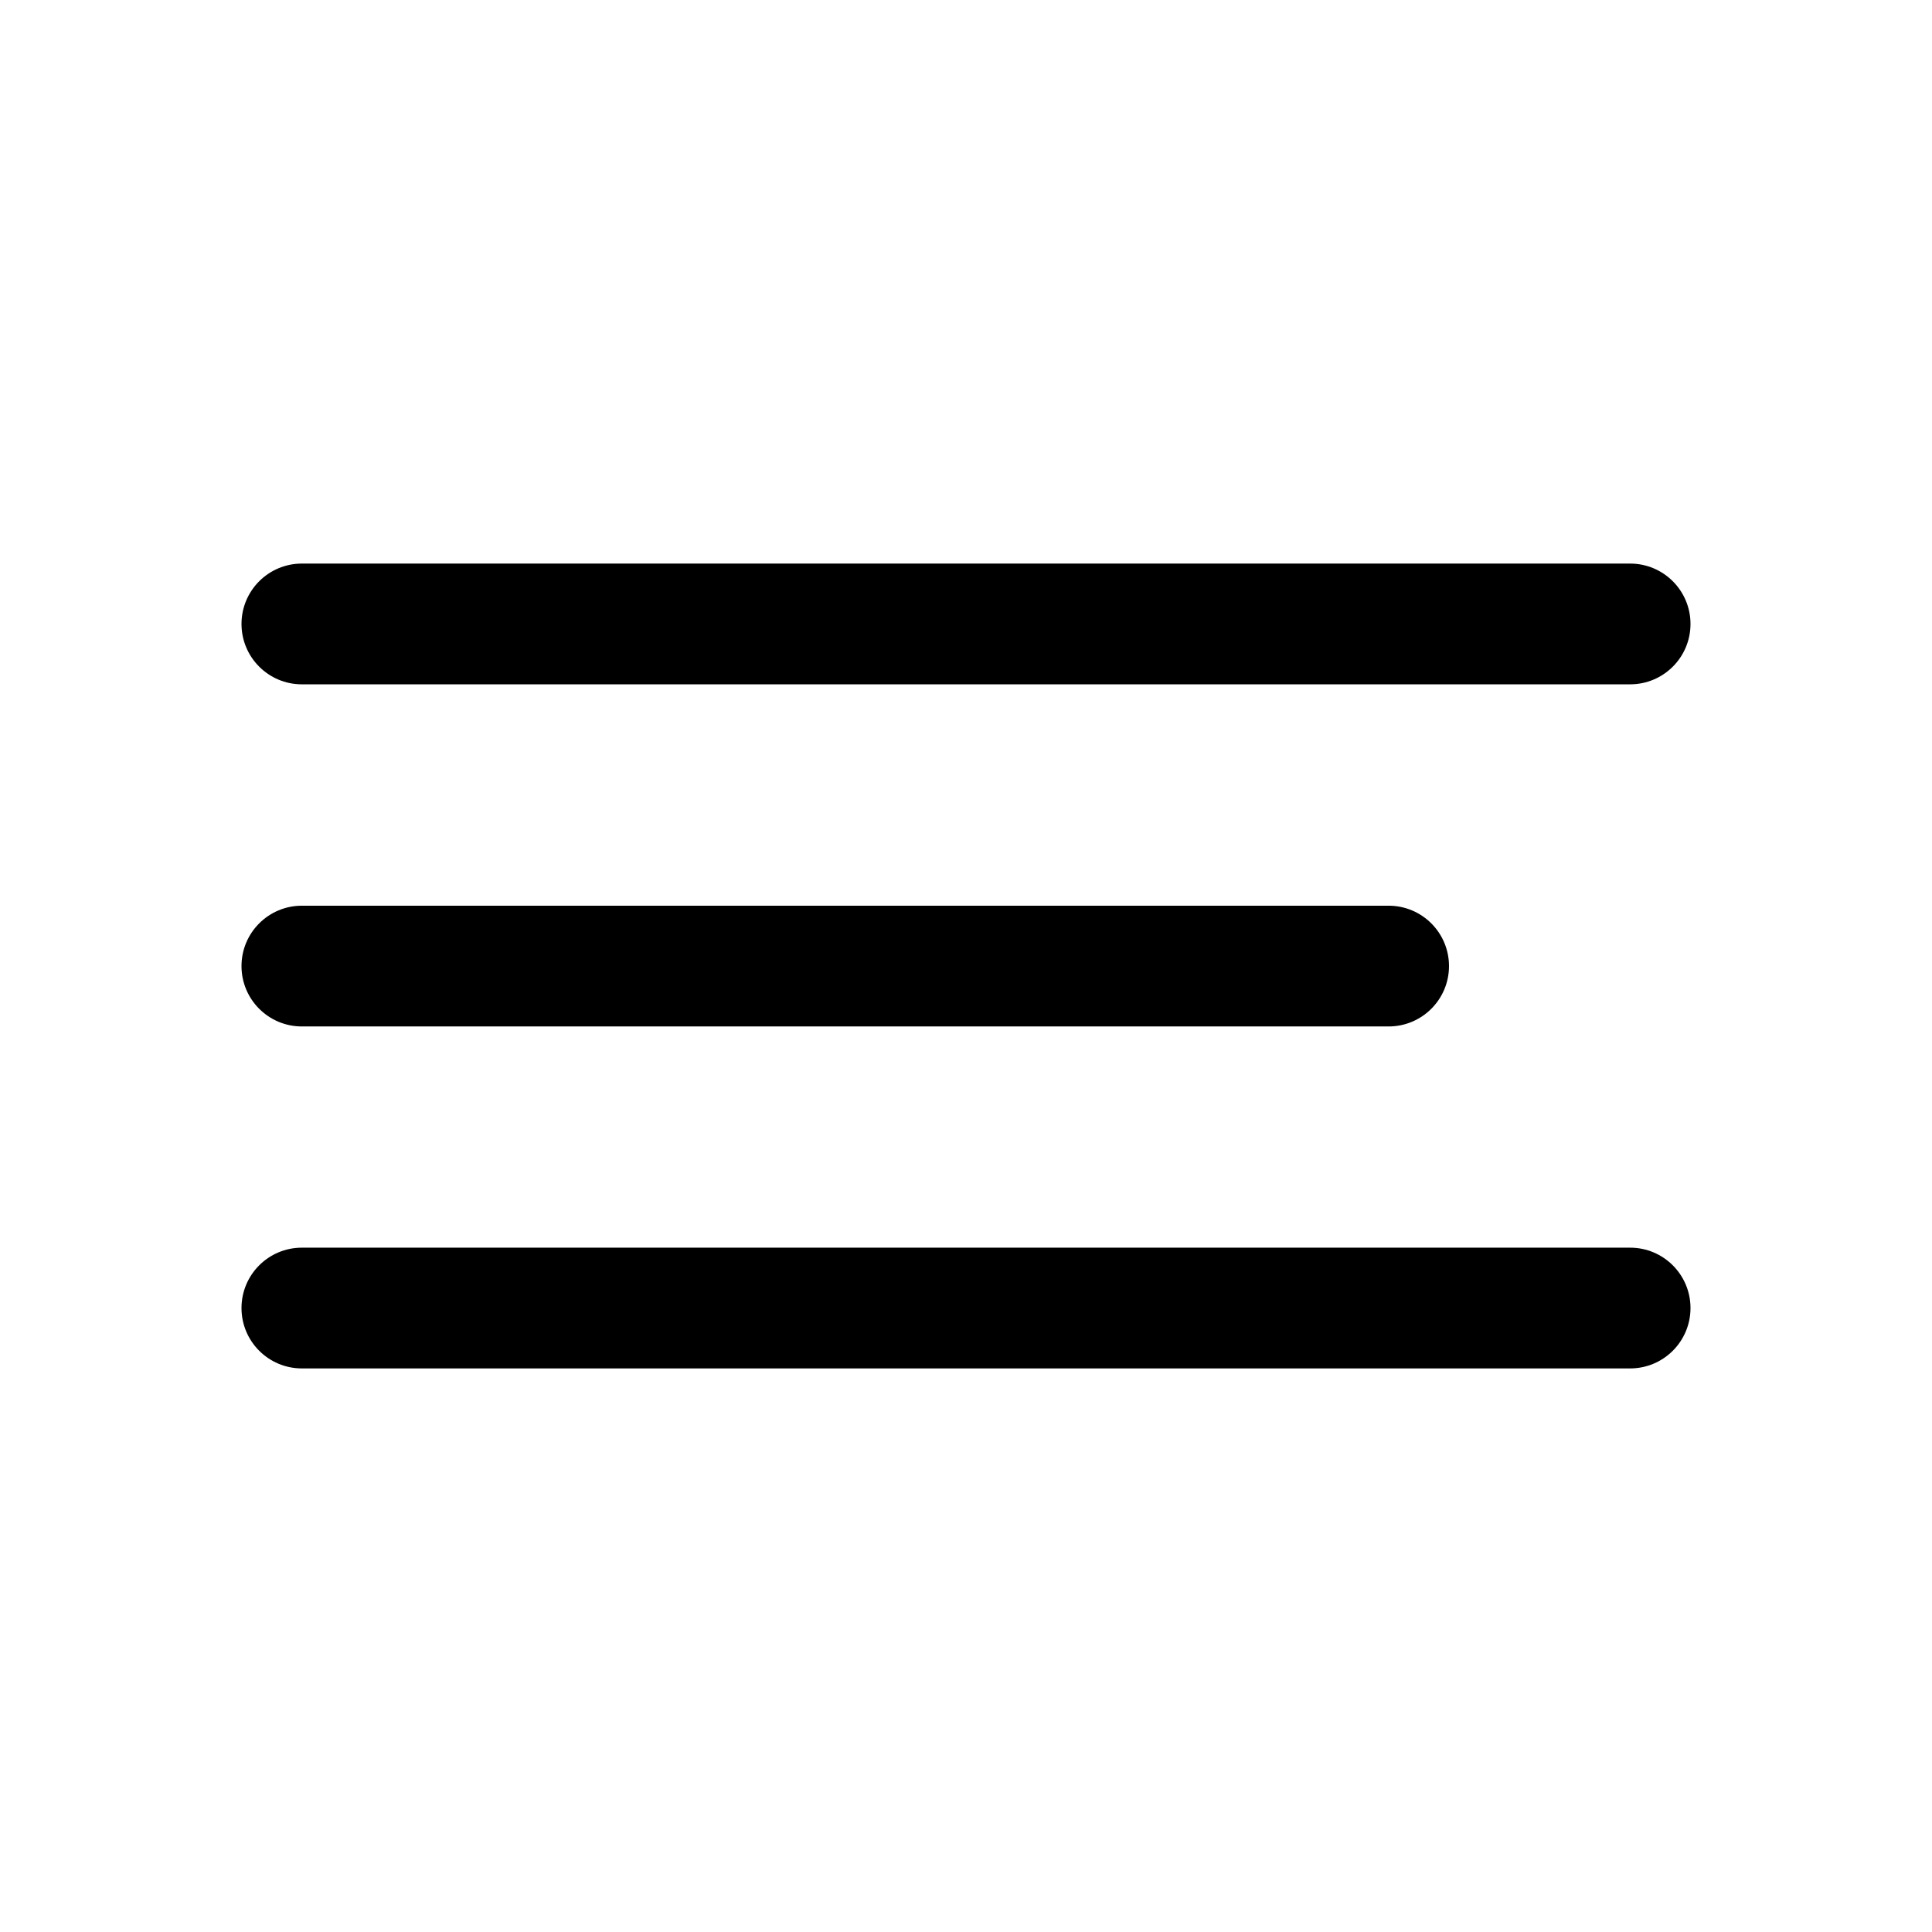
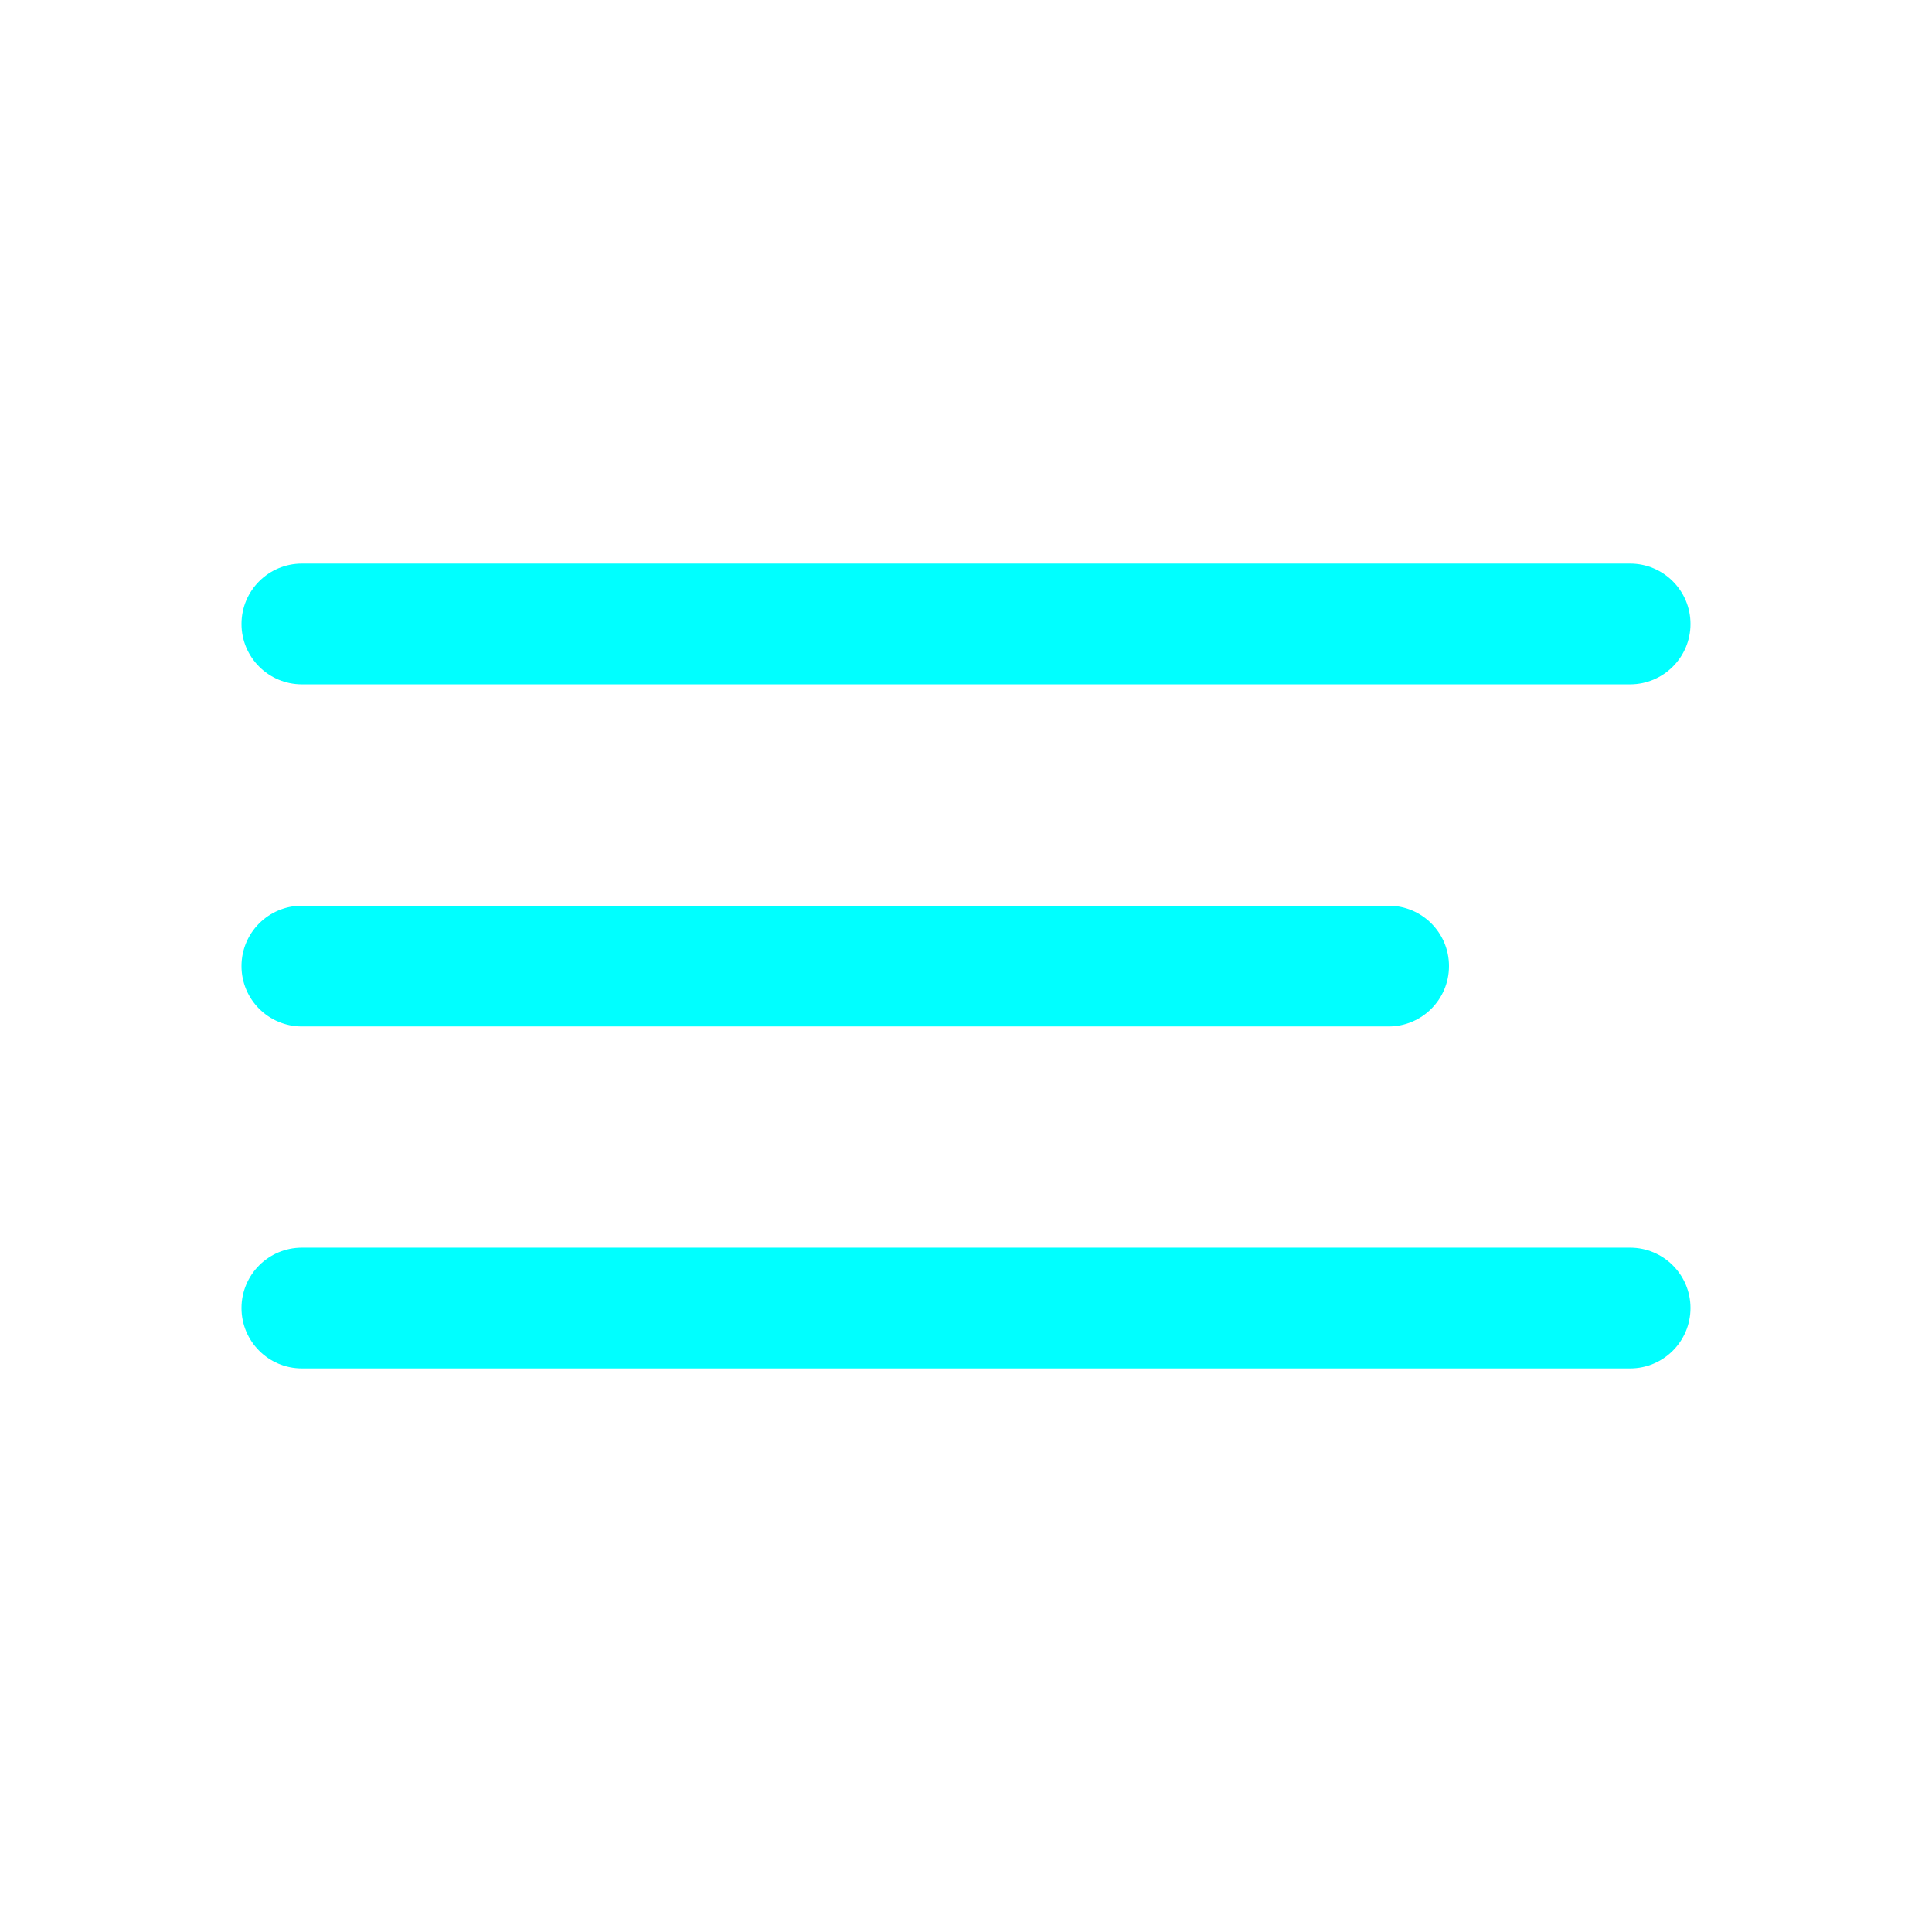
- <svg xmlns="http://www.w3.org/2000/svg" viewBox="0 0 24 24" fill="currentColor">
+ <svg xmlns="http://www.w3.org/2000/svg" viewBox="0 0 24 24" fill="cyan">
  <rect width="18" height="1.5" x="3" y="7.001" rx=".75" />
  <rect width="15" height="1.5" x="3" y="11.251" rx=".75" />
  <rect width="18" height="1.5" x="3" y="15.499" rx=".75" />
</svg>
